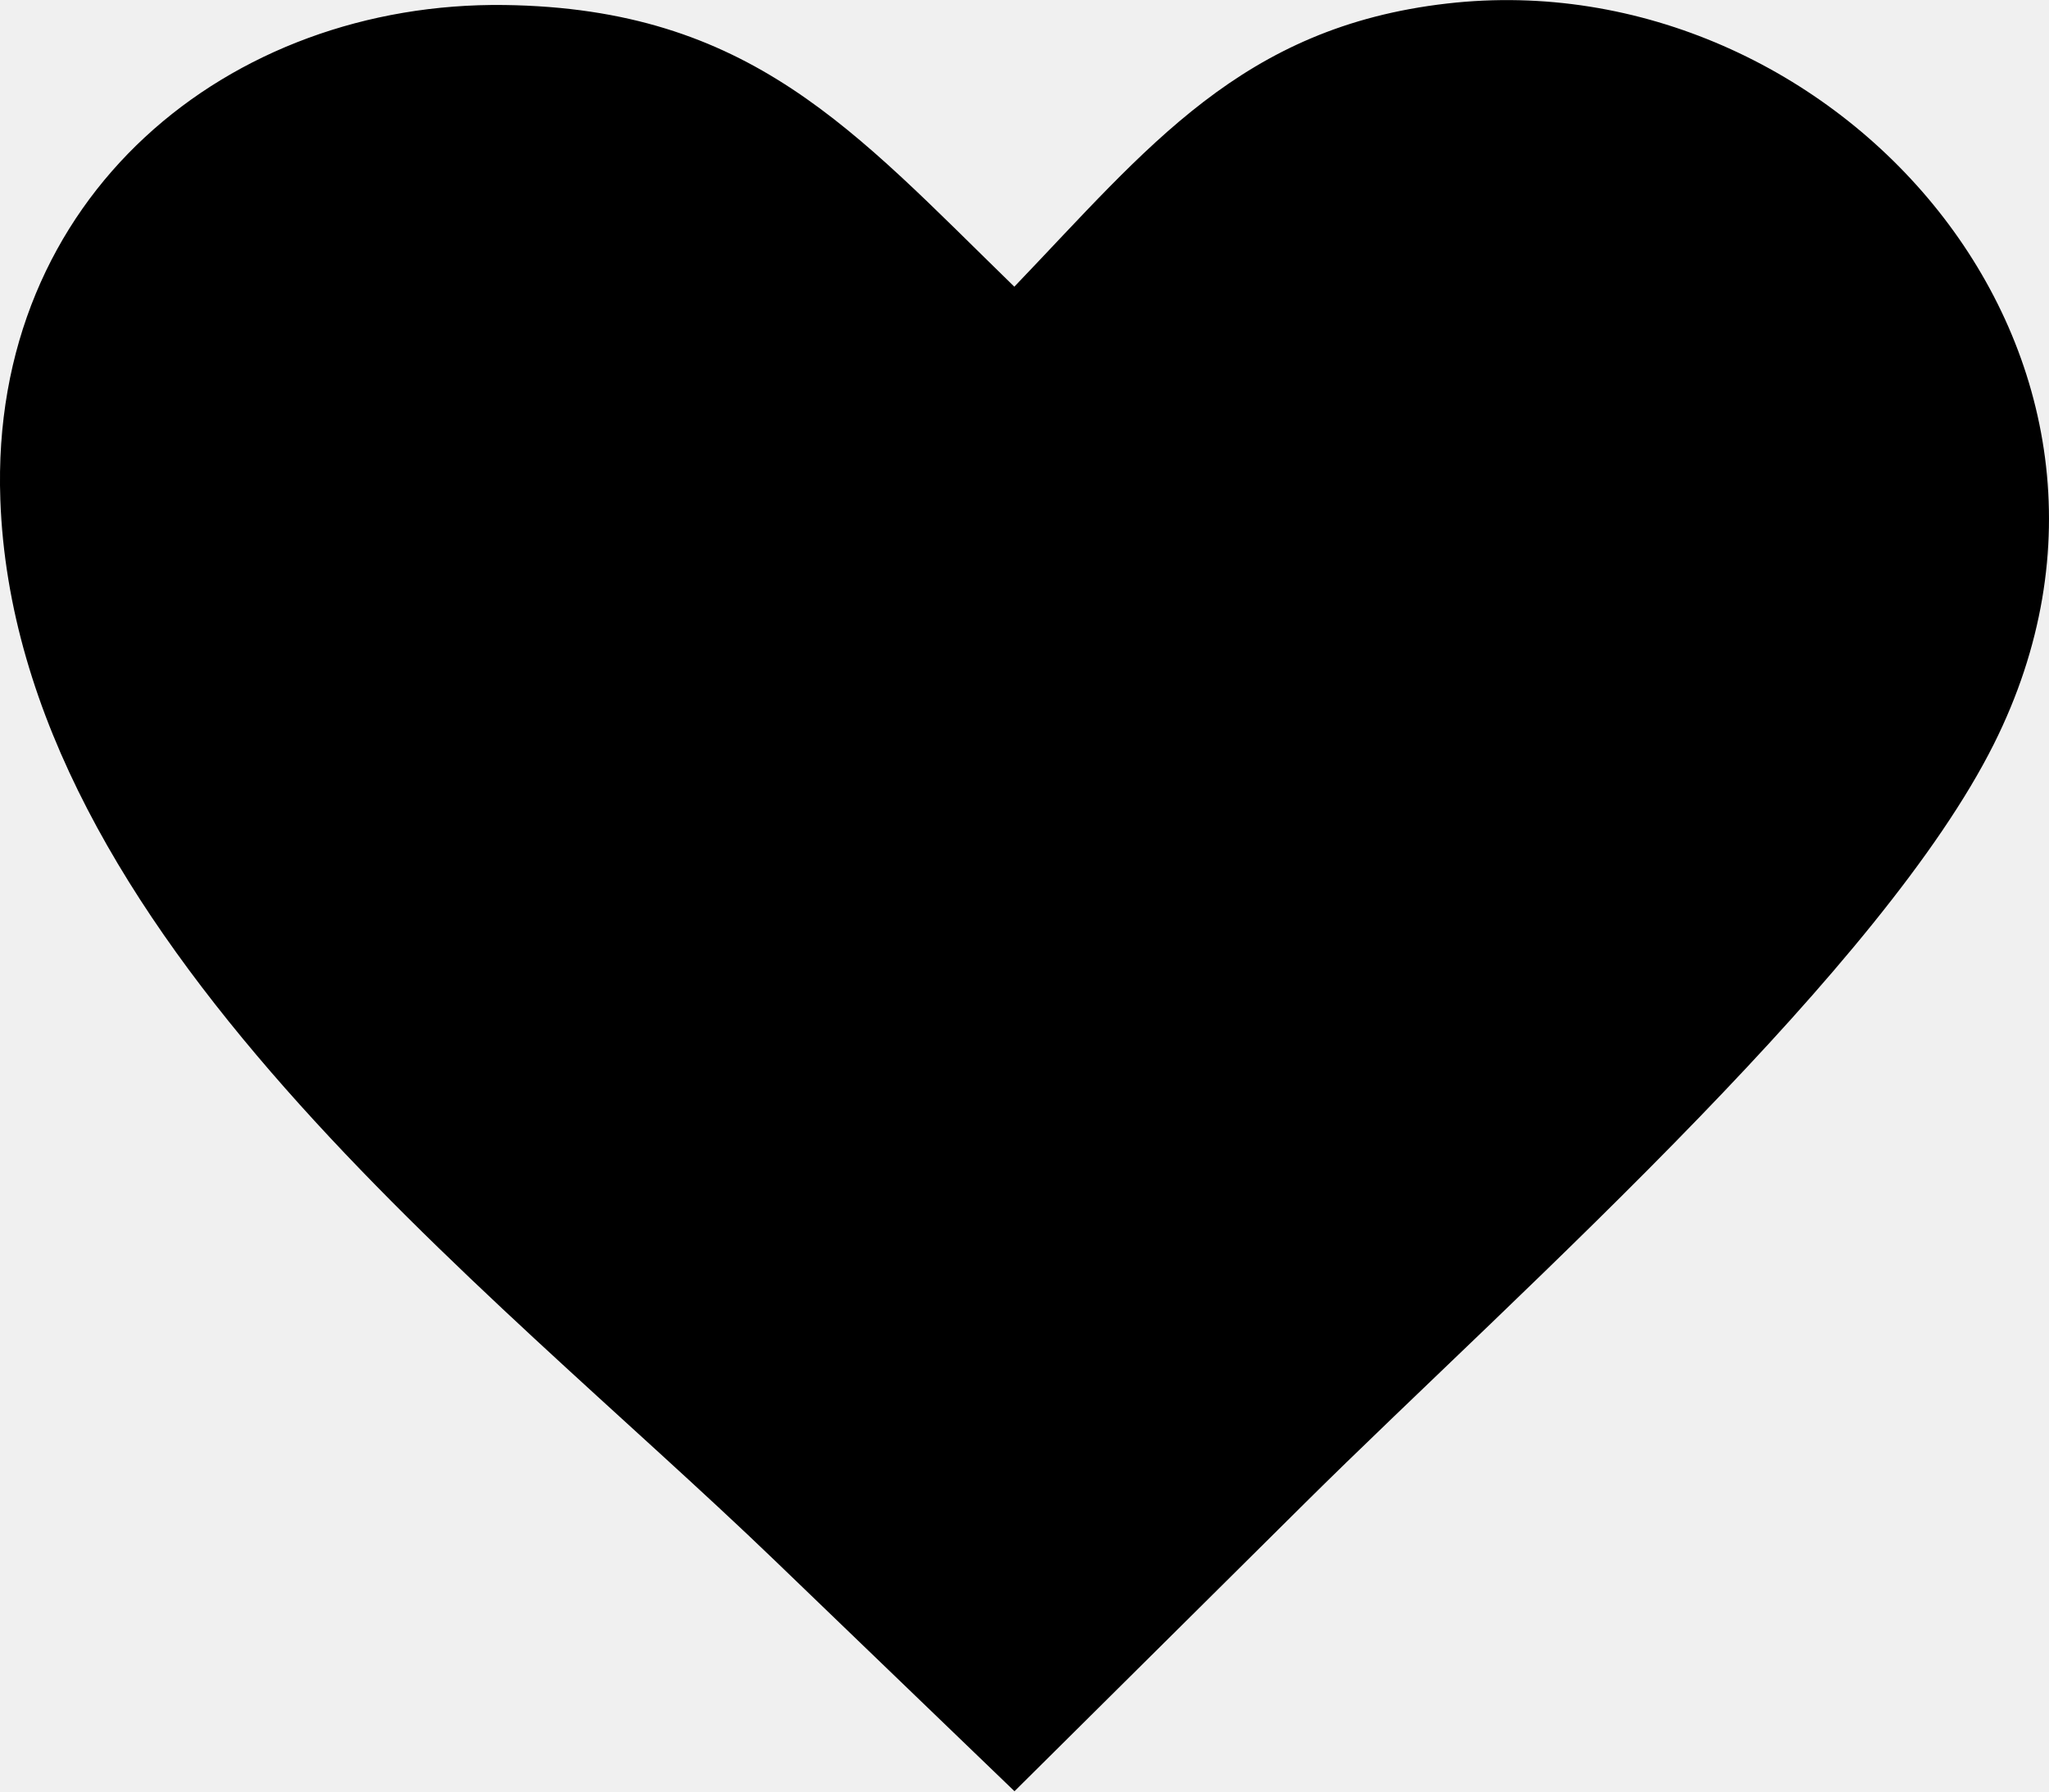
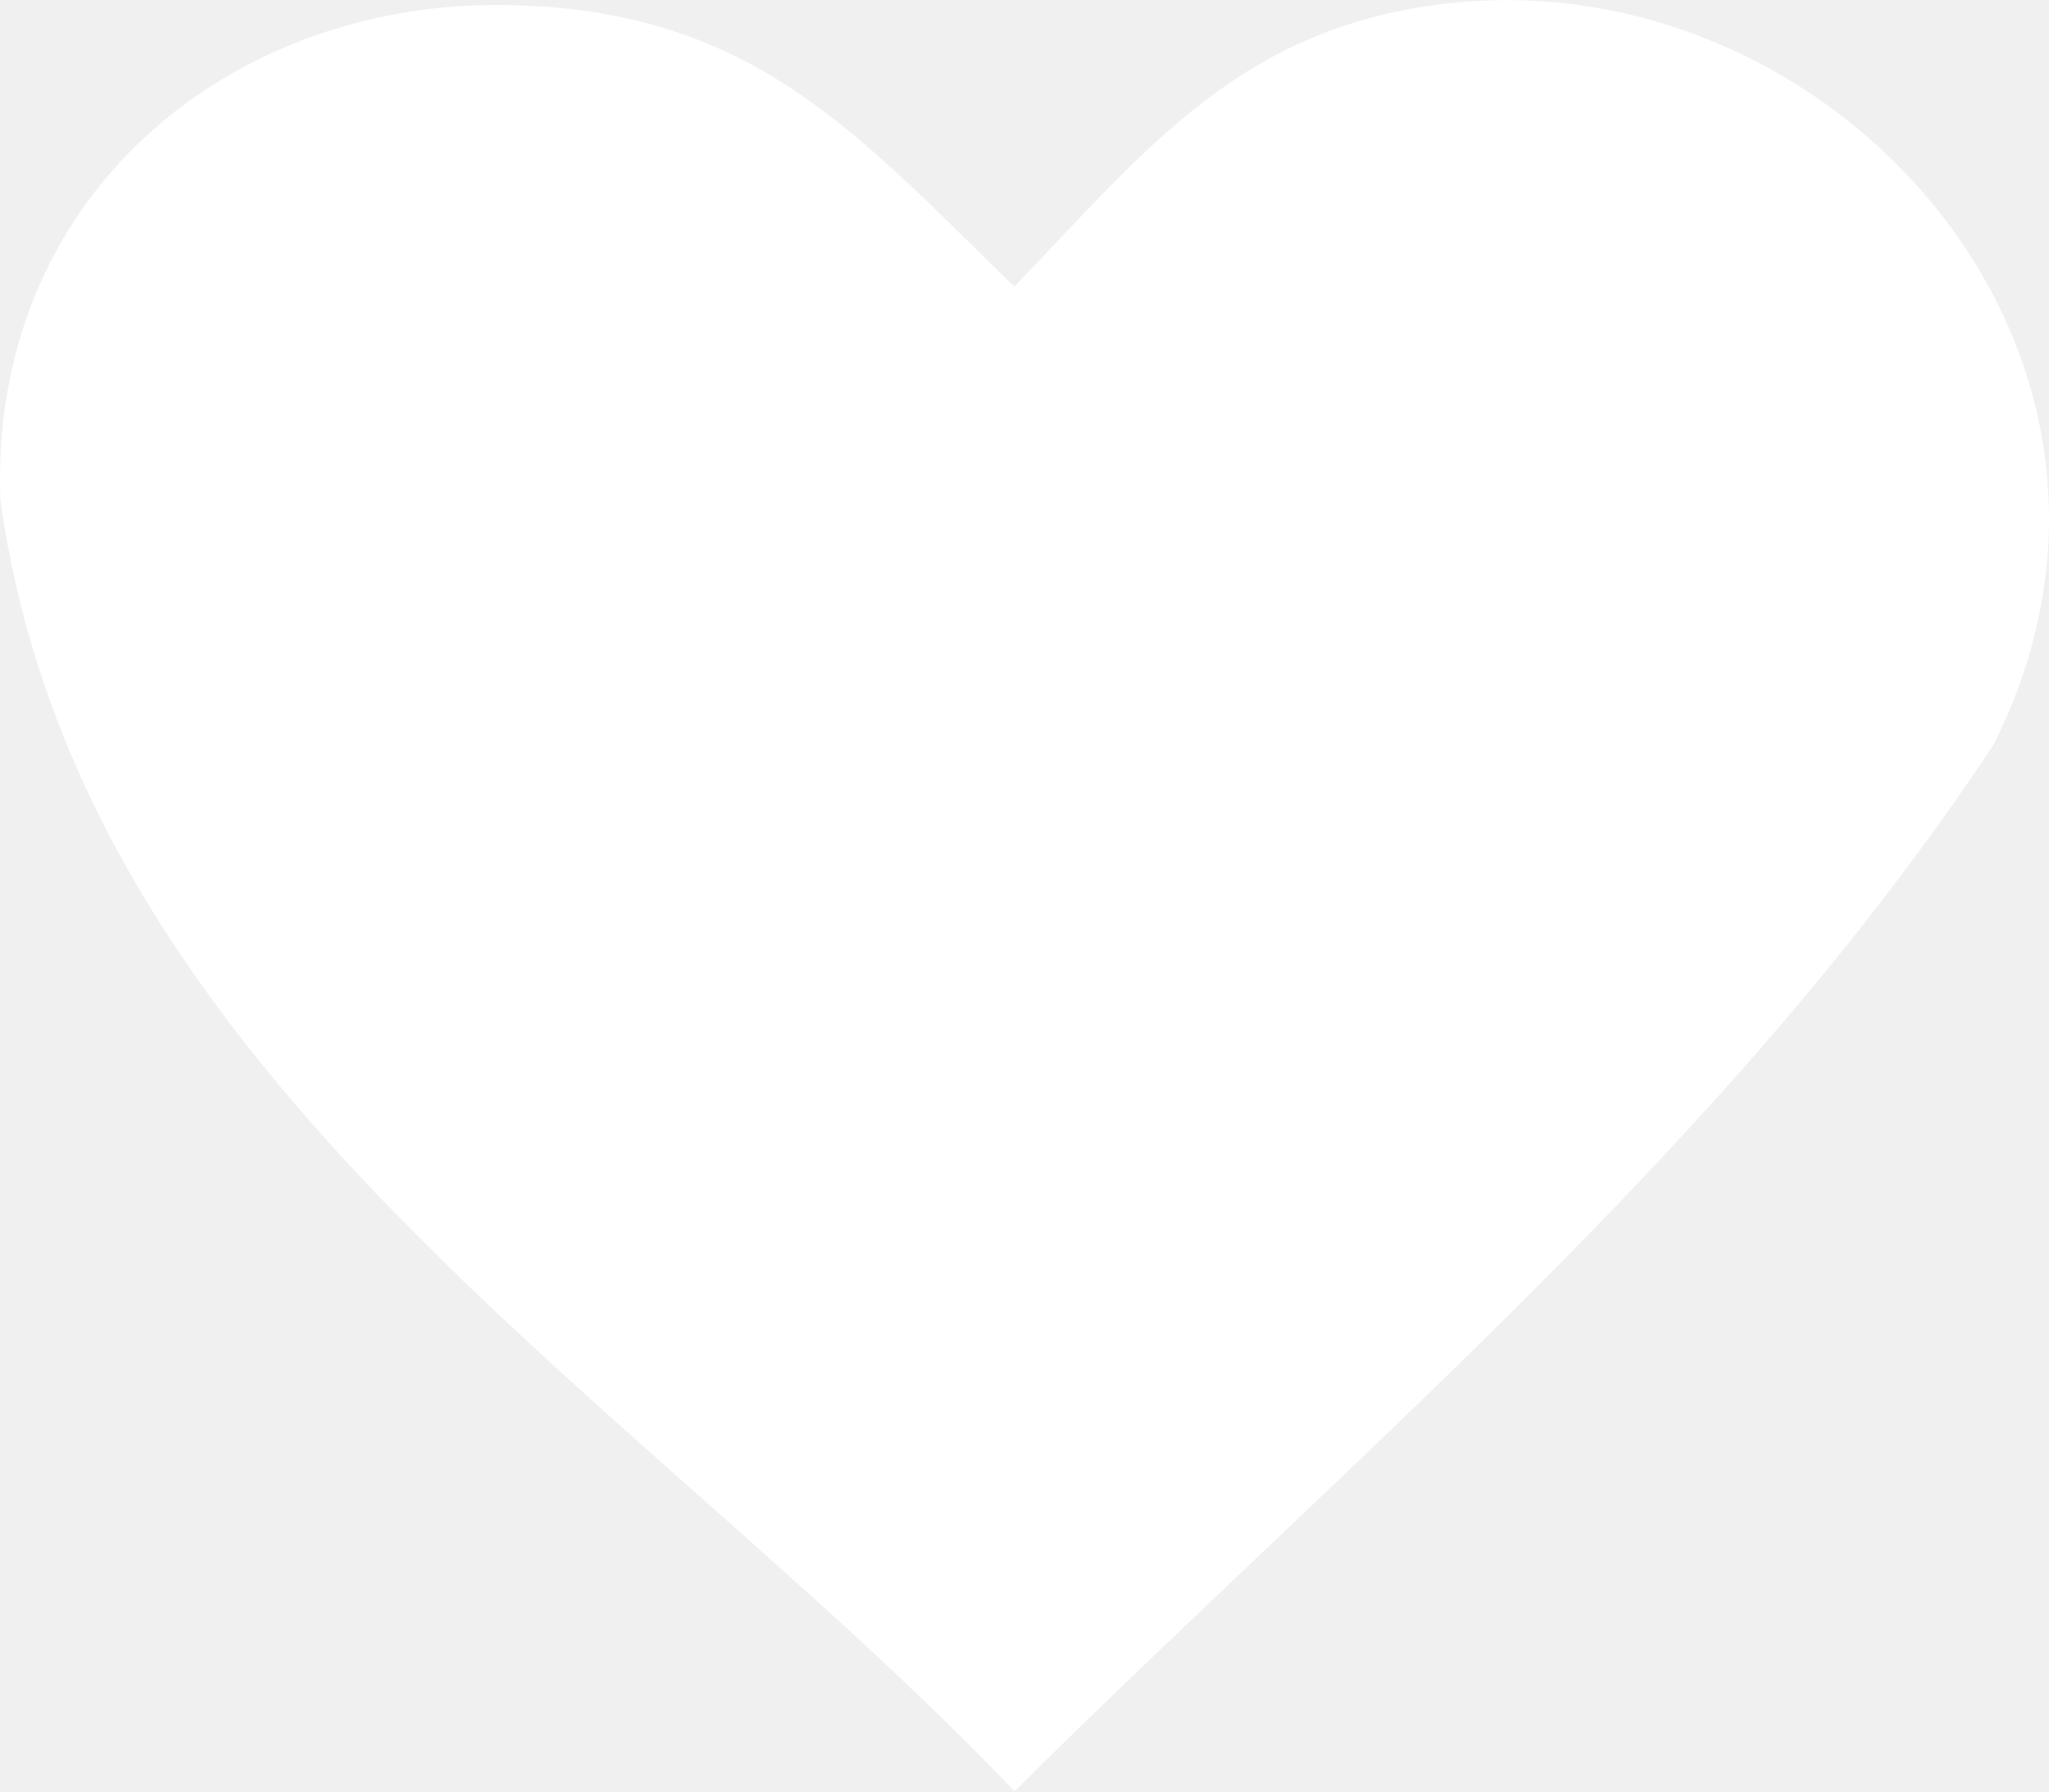
<svg xmlns="http://www.w3.org/2000/svg" version="1.1" id="Layer_1" x="0px" y="0px" viewBox="0 0 122.88 107.41" style="enable-background:new 0 0 122.88 107.41" xml:space="preserve">
-   <style type="text/css">.st0{fill-rule:evenodd;clip-rule:evenodd;}</style>
-   <g>
-     <path class="st0" d="M60.83,17.19C68.84,8.84,74.45,1.62,86.79,0.21c23.17-2.66,44.48,21.06,32.78,44.41 c-3.33,6.65-10.11,14.56-17.61,22.32c-8.23,8.52-17.34,16.87-23.72,23.2l-17.4,17.26L46.46,93.56C29.16,76.9,0.95,55.93,0.02,29.95 C-0.63,11.75,13.73,0.09,30.25,0.3C45.01,0.5,51.22,7.84,60.83,17.19L60.83,17.19L60.83,17.19z" />
+   <defs id="defs1" />
+   <style type="text/css" id="style1">.st0{fill-rule:evenodd;clip-rule:evenodd;}</style>
+   <g id="g1" style="fill:#ffffff;fill-opacity:1">
+     <path class="st0" d="M 60.83,17.19 C 68.84,8.84 74.45,1.62 86.79,0.21 109.96,-2.45 131.27,21.27 119.57,44.62 103.812,68.521 81.098,87.305 60.84,107.4 38.296,83.744 4.831,64.671 0.02,29.95 -0.63,11.75 13.73,0.09 30.25,0.3 45.01,0.5 51.22,7.84 60.83,17.19 Z" id="path1" style="fill:#ffffff;fill-opacity:1" />
  </g>
</svg>
